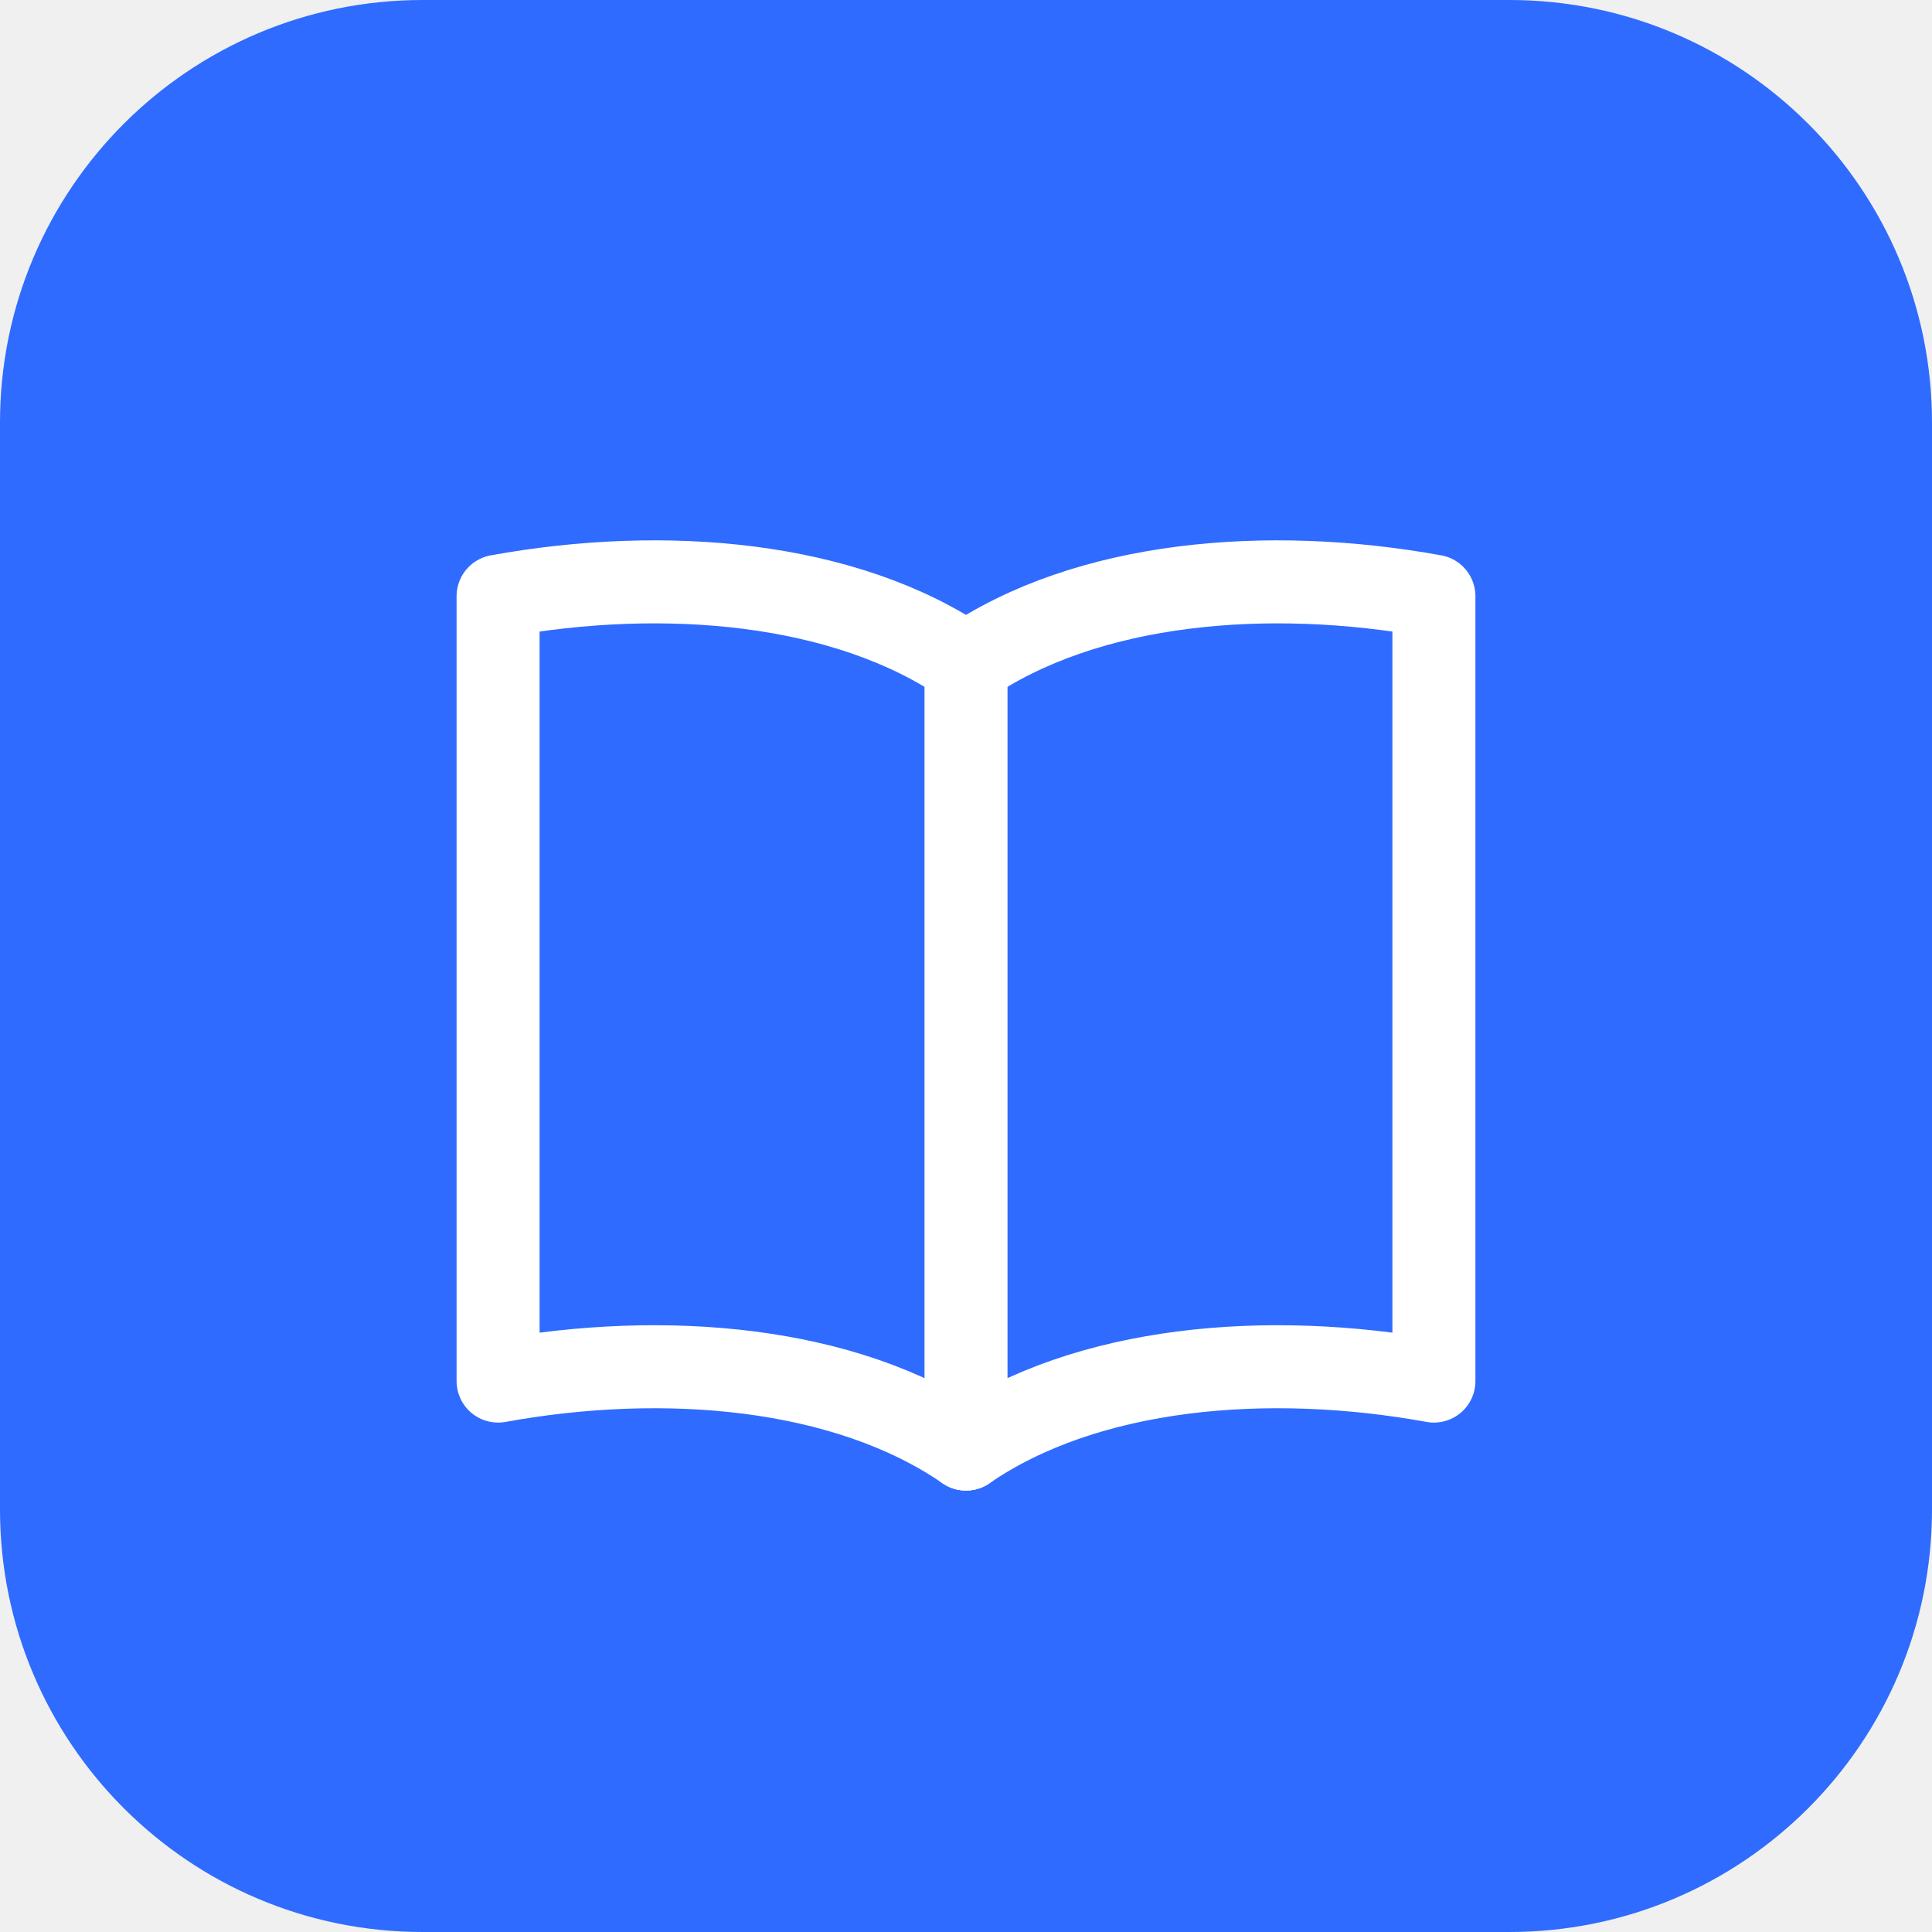
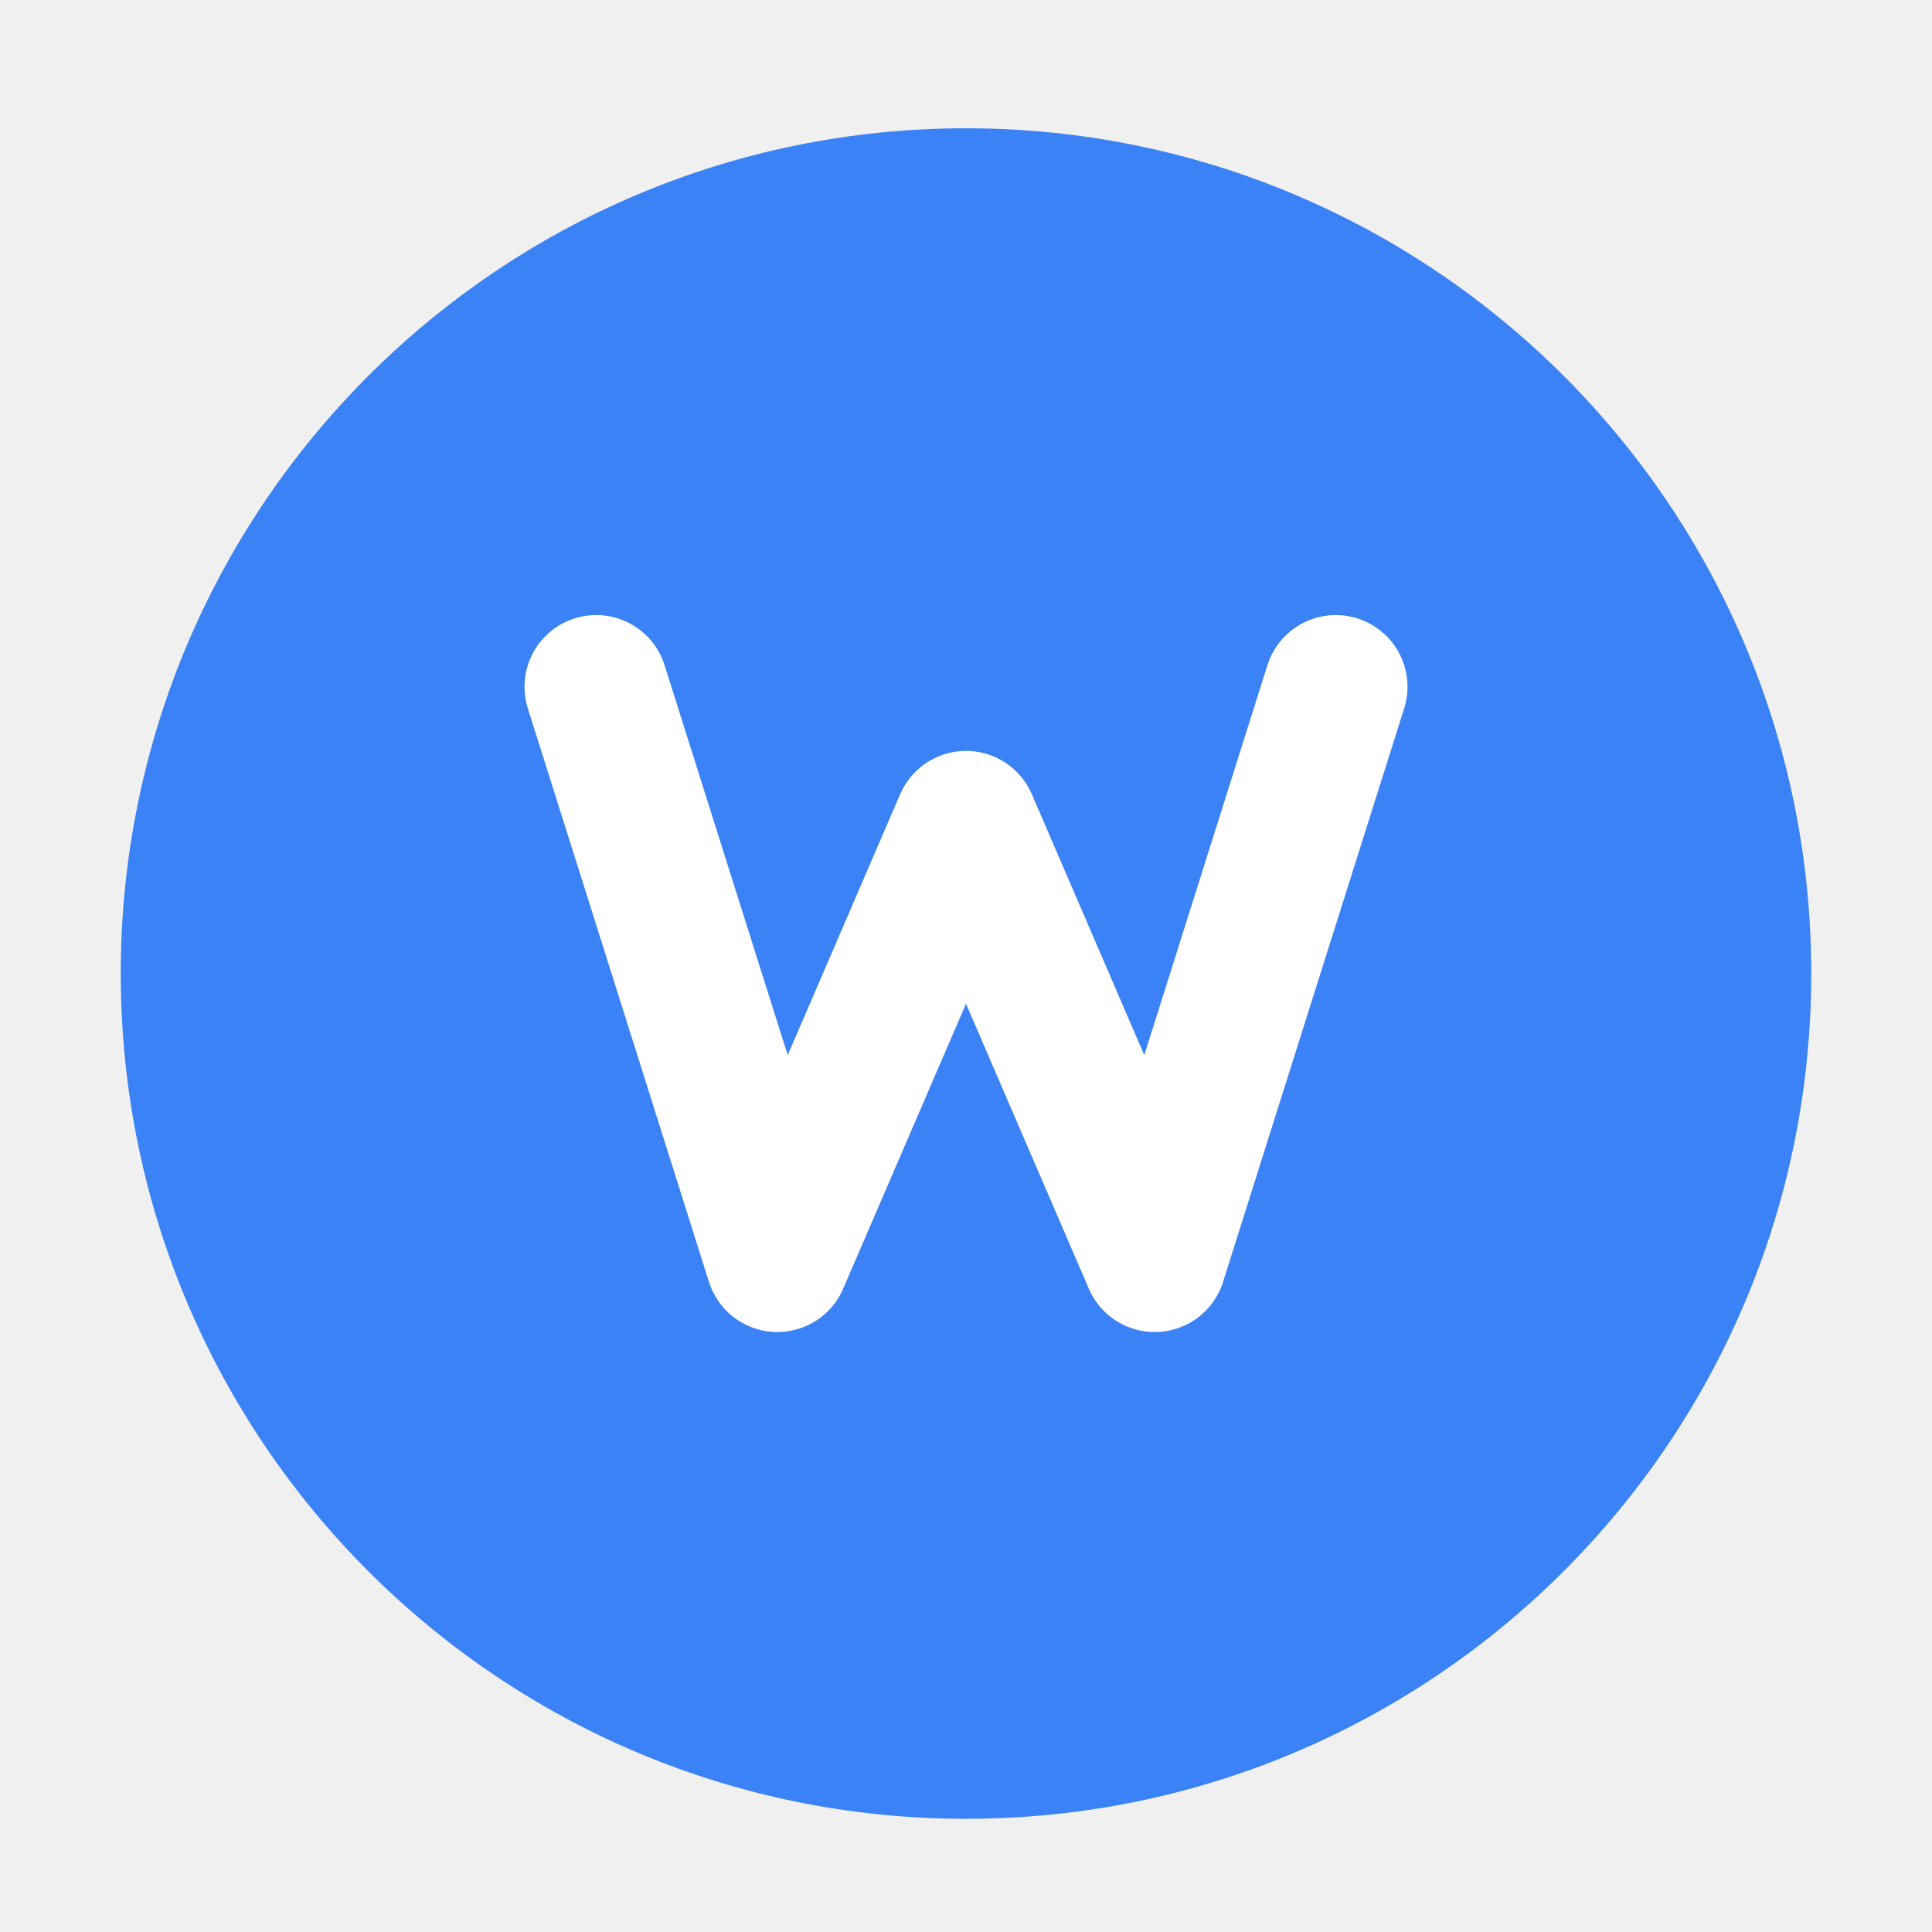
<svg xmlns="http://www.w3.org/2000/svg" viewBox="0 0 512 512" width="512" height="512" role="img" aria-label="微信悦读">
-   <rect width="512" height="512" rx="112" fill="#2F6BFF" />
-   <g fill="none" stroke="#FFFFFF" stroke-width="22" stroke-linecap="round" stroke-linejoin="round">
-     <path d="M256 176 C 224 154 176 150 132 158 L 132 366 C 176 358 224 362 256 384" />
-     <path d="M256 176 C 288 154 336 150 380 158 L 380 366 C 336 358 288 362 256 384" />
-     <path d="M256 176 L 256 384" />
-   </g>
+   <circle cx="256" cy="258" r="224" fill="#3B82F6" />
+   <path d="M158 182 L206 334 L256 218 L306 334 L354 182" fill="none" stroke="#FFFFFF" stroke-width="38" stroke-linecap="round" stroke-linejoin="round" />
</svg>
